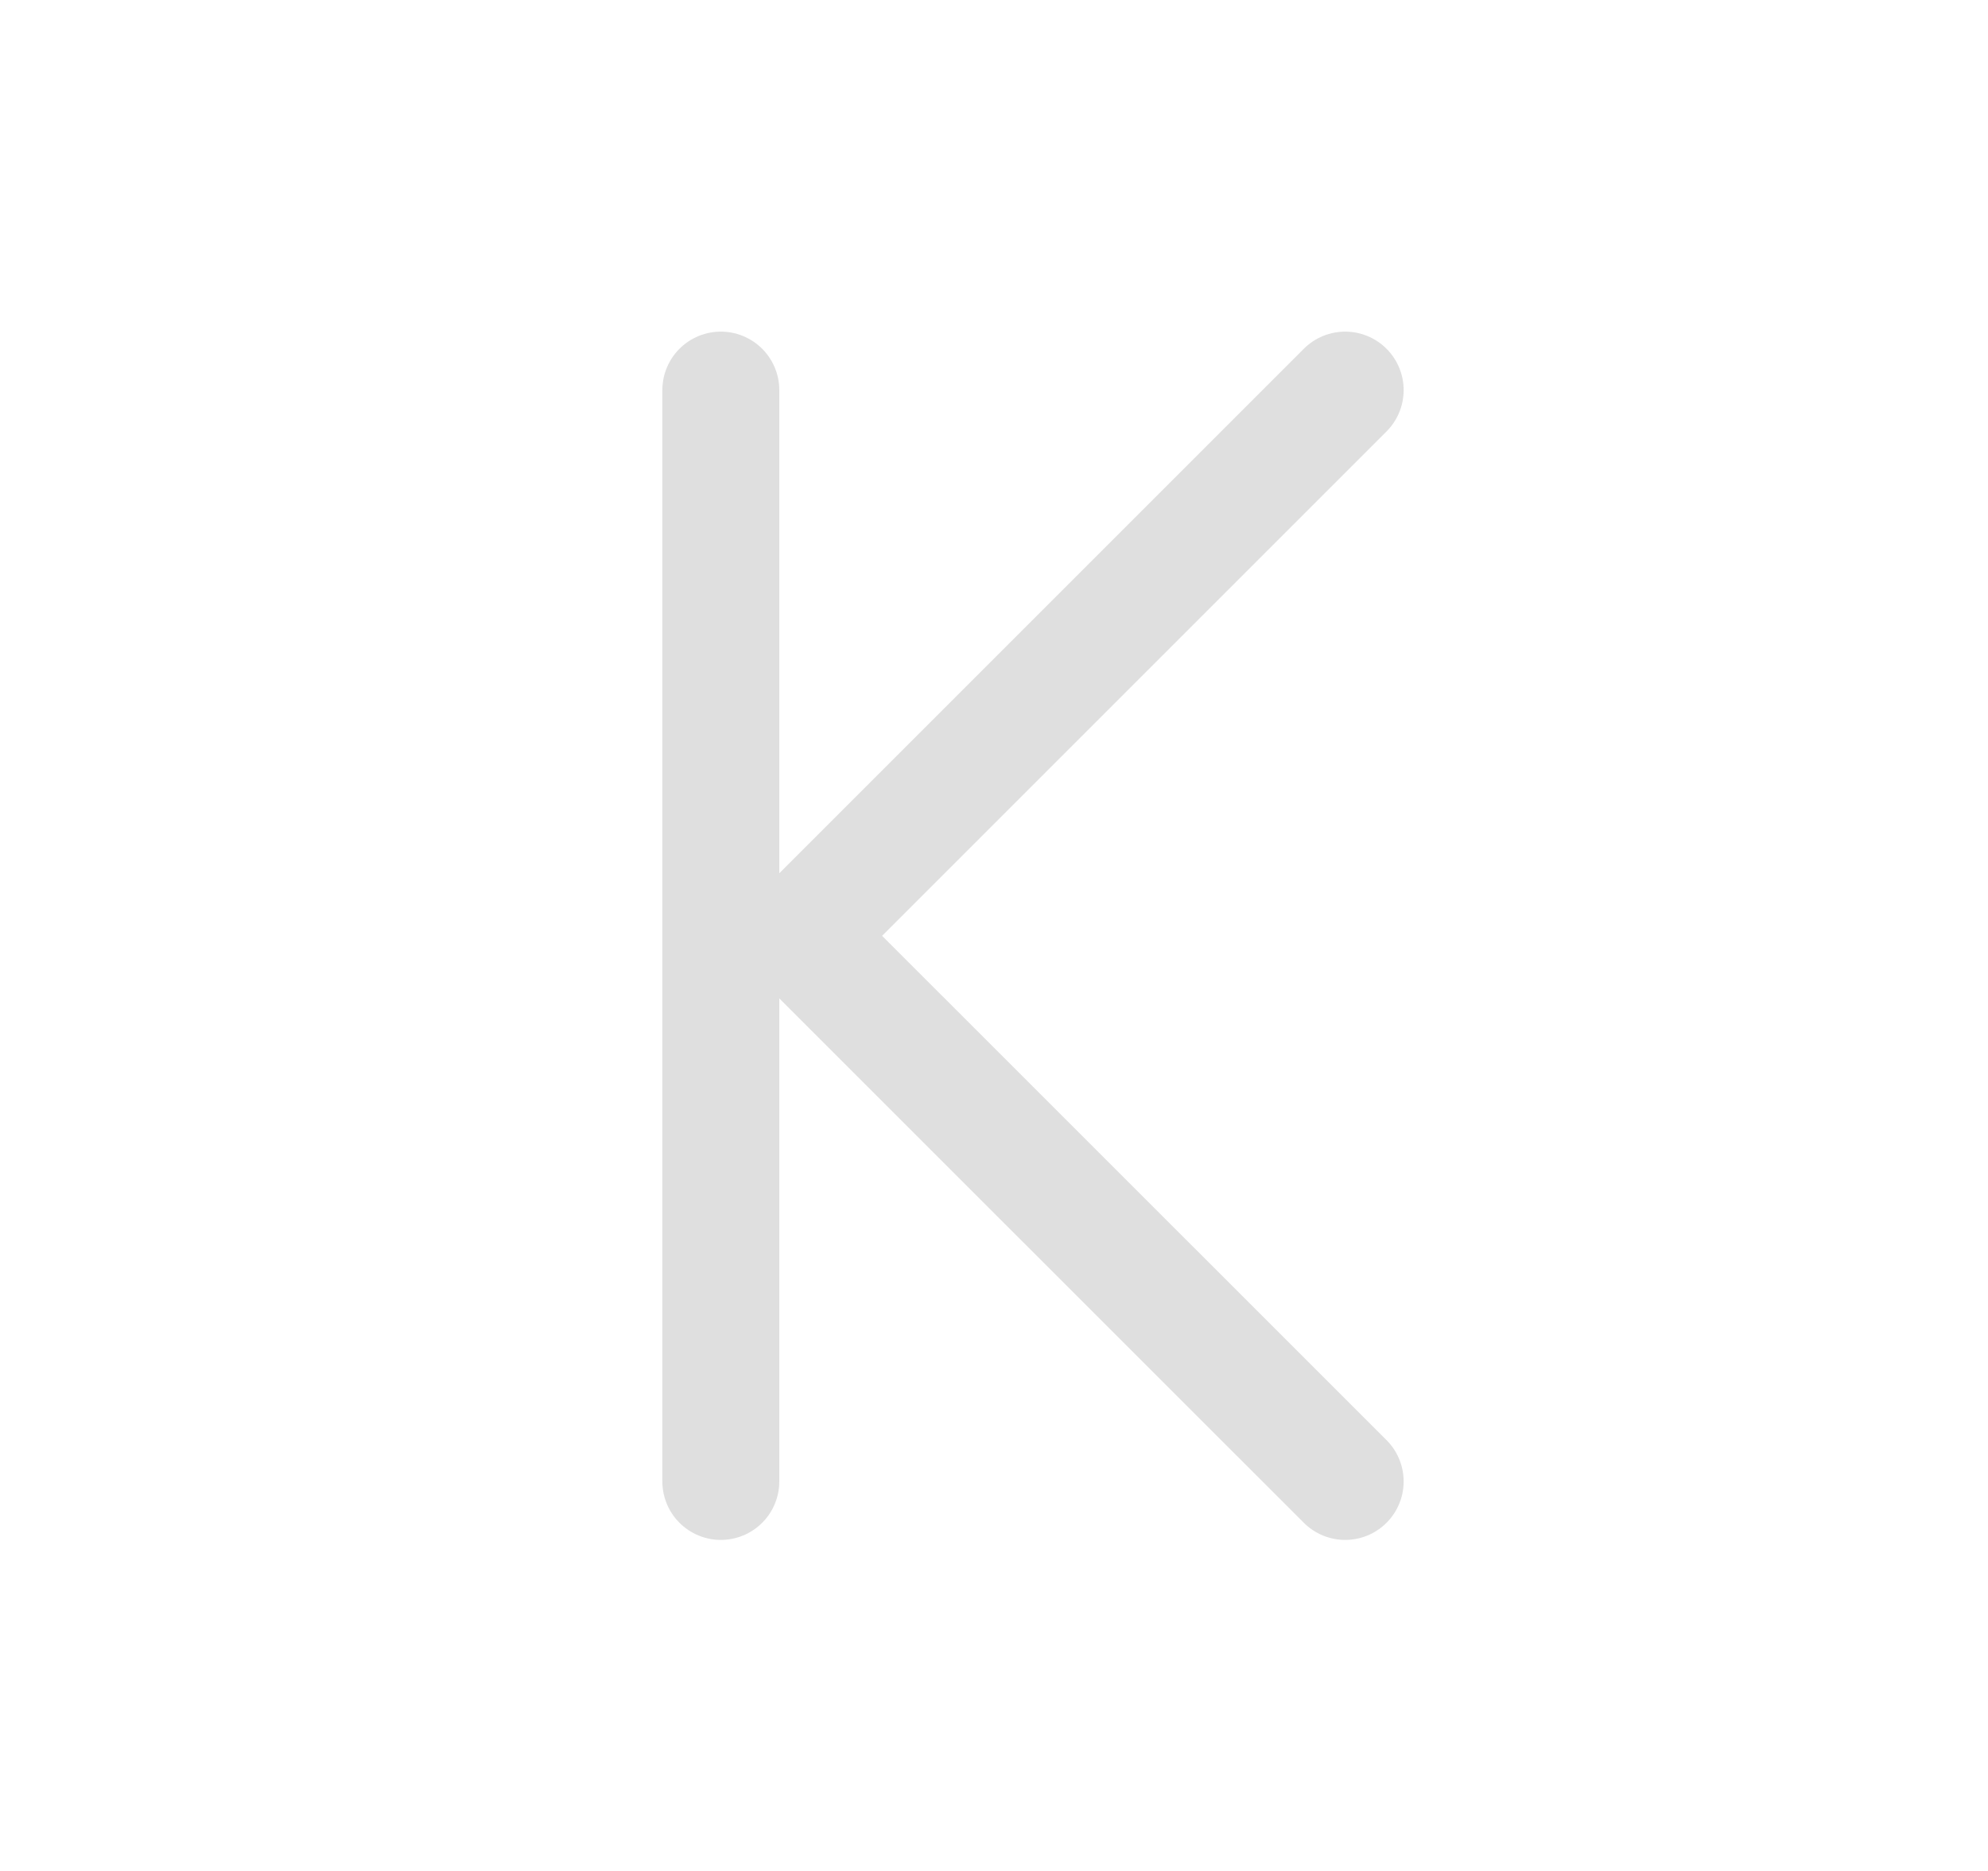
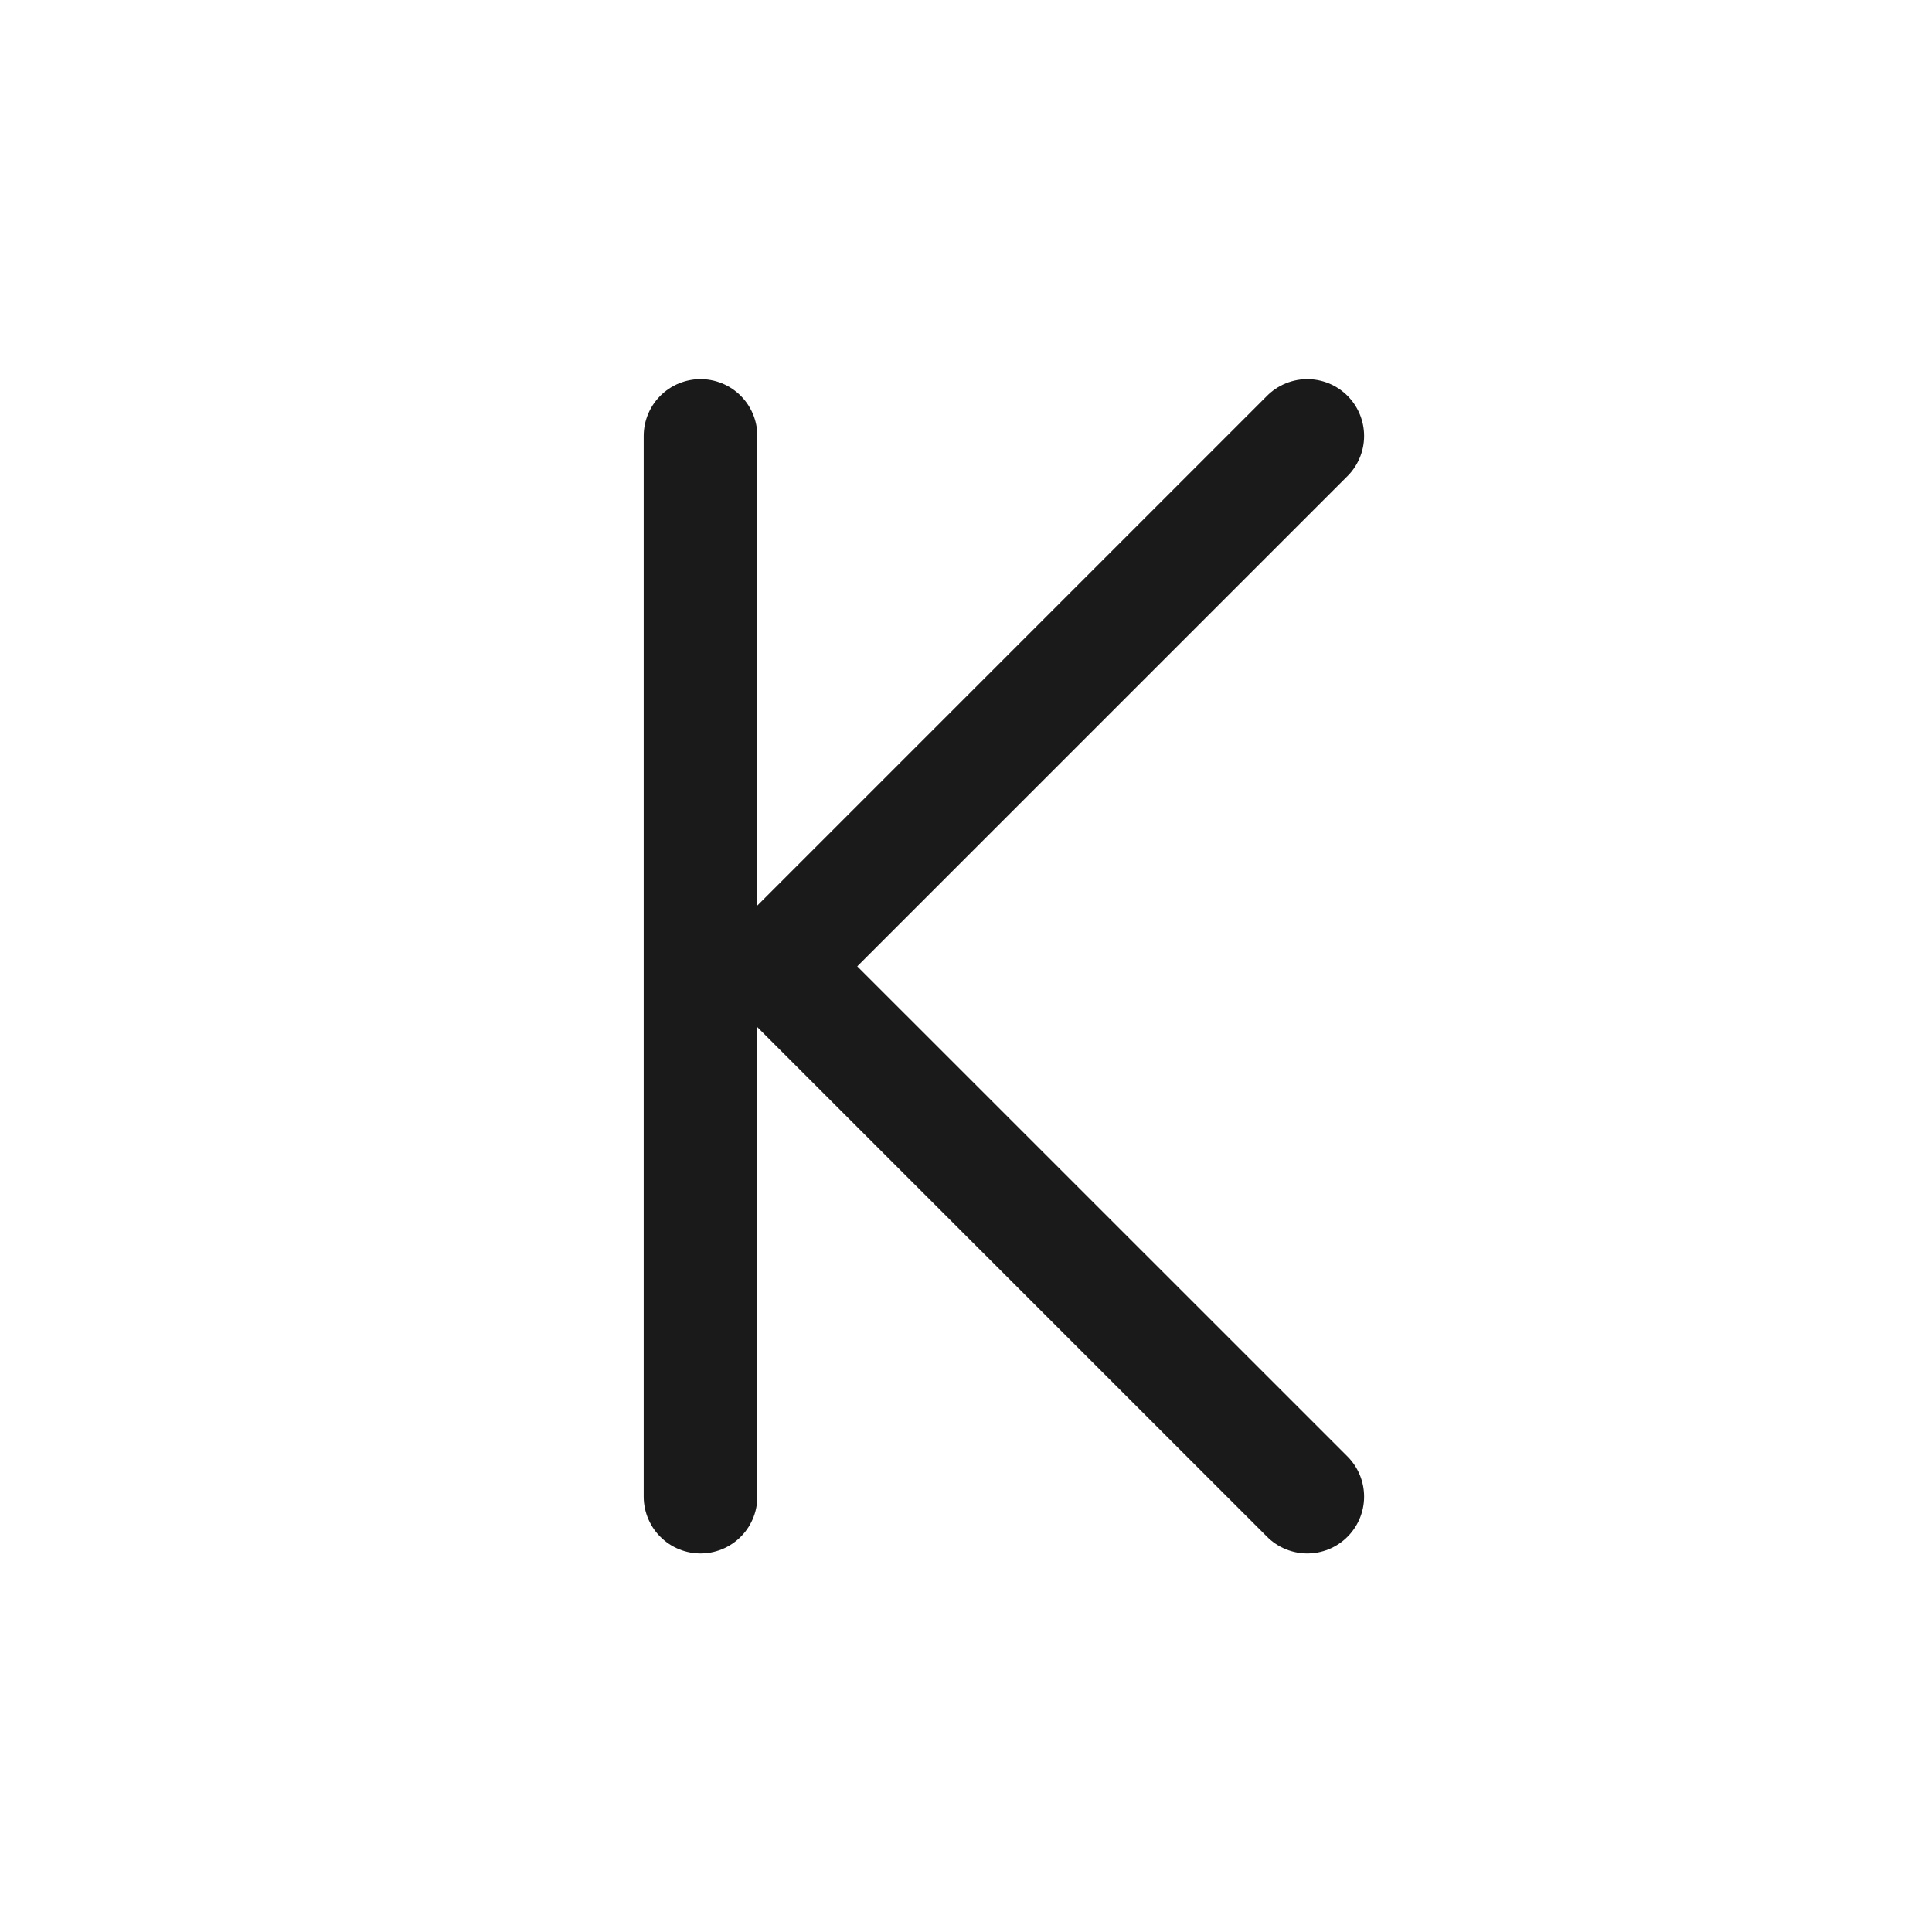
- <svg xmlns="http://www.w3.org/2000/svg" width="17" height="16" viewBox="0 0 17 16" fill="none">
-   <g opacity="0.16">
-     <path d="M11.503 12.669L6.836 8.003L11.503 3.336" stroke="#333333" stroke-linecap="round" stroke-linejoin="round" />
-     <path d="M6.164 3.336V12.669" stroke="#333333" stroke-linecap="round" stroke-linejoin="round" />
-   </g>
+ <svg xmlns="http://www.w3.org/2000/svg" width="17" height="17" viewBox="0 0 17 17" fill="none">
+   <path d="M11.503 13.169L6.836 8.503L11.503 3.836" stroke="#1A1A1A" stroke-linecap="round" stroke-linejoin="round" />
+   <path d="M6.164 3.836V13.169" stroke="#1A1A1A" stroke-linecap="round" stroke-linejoin="round" />
</svg>
